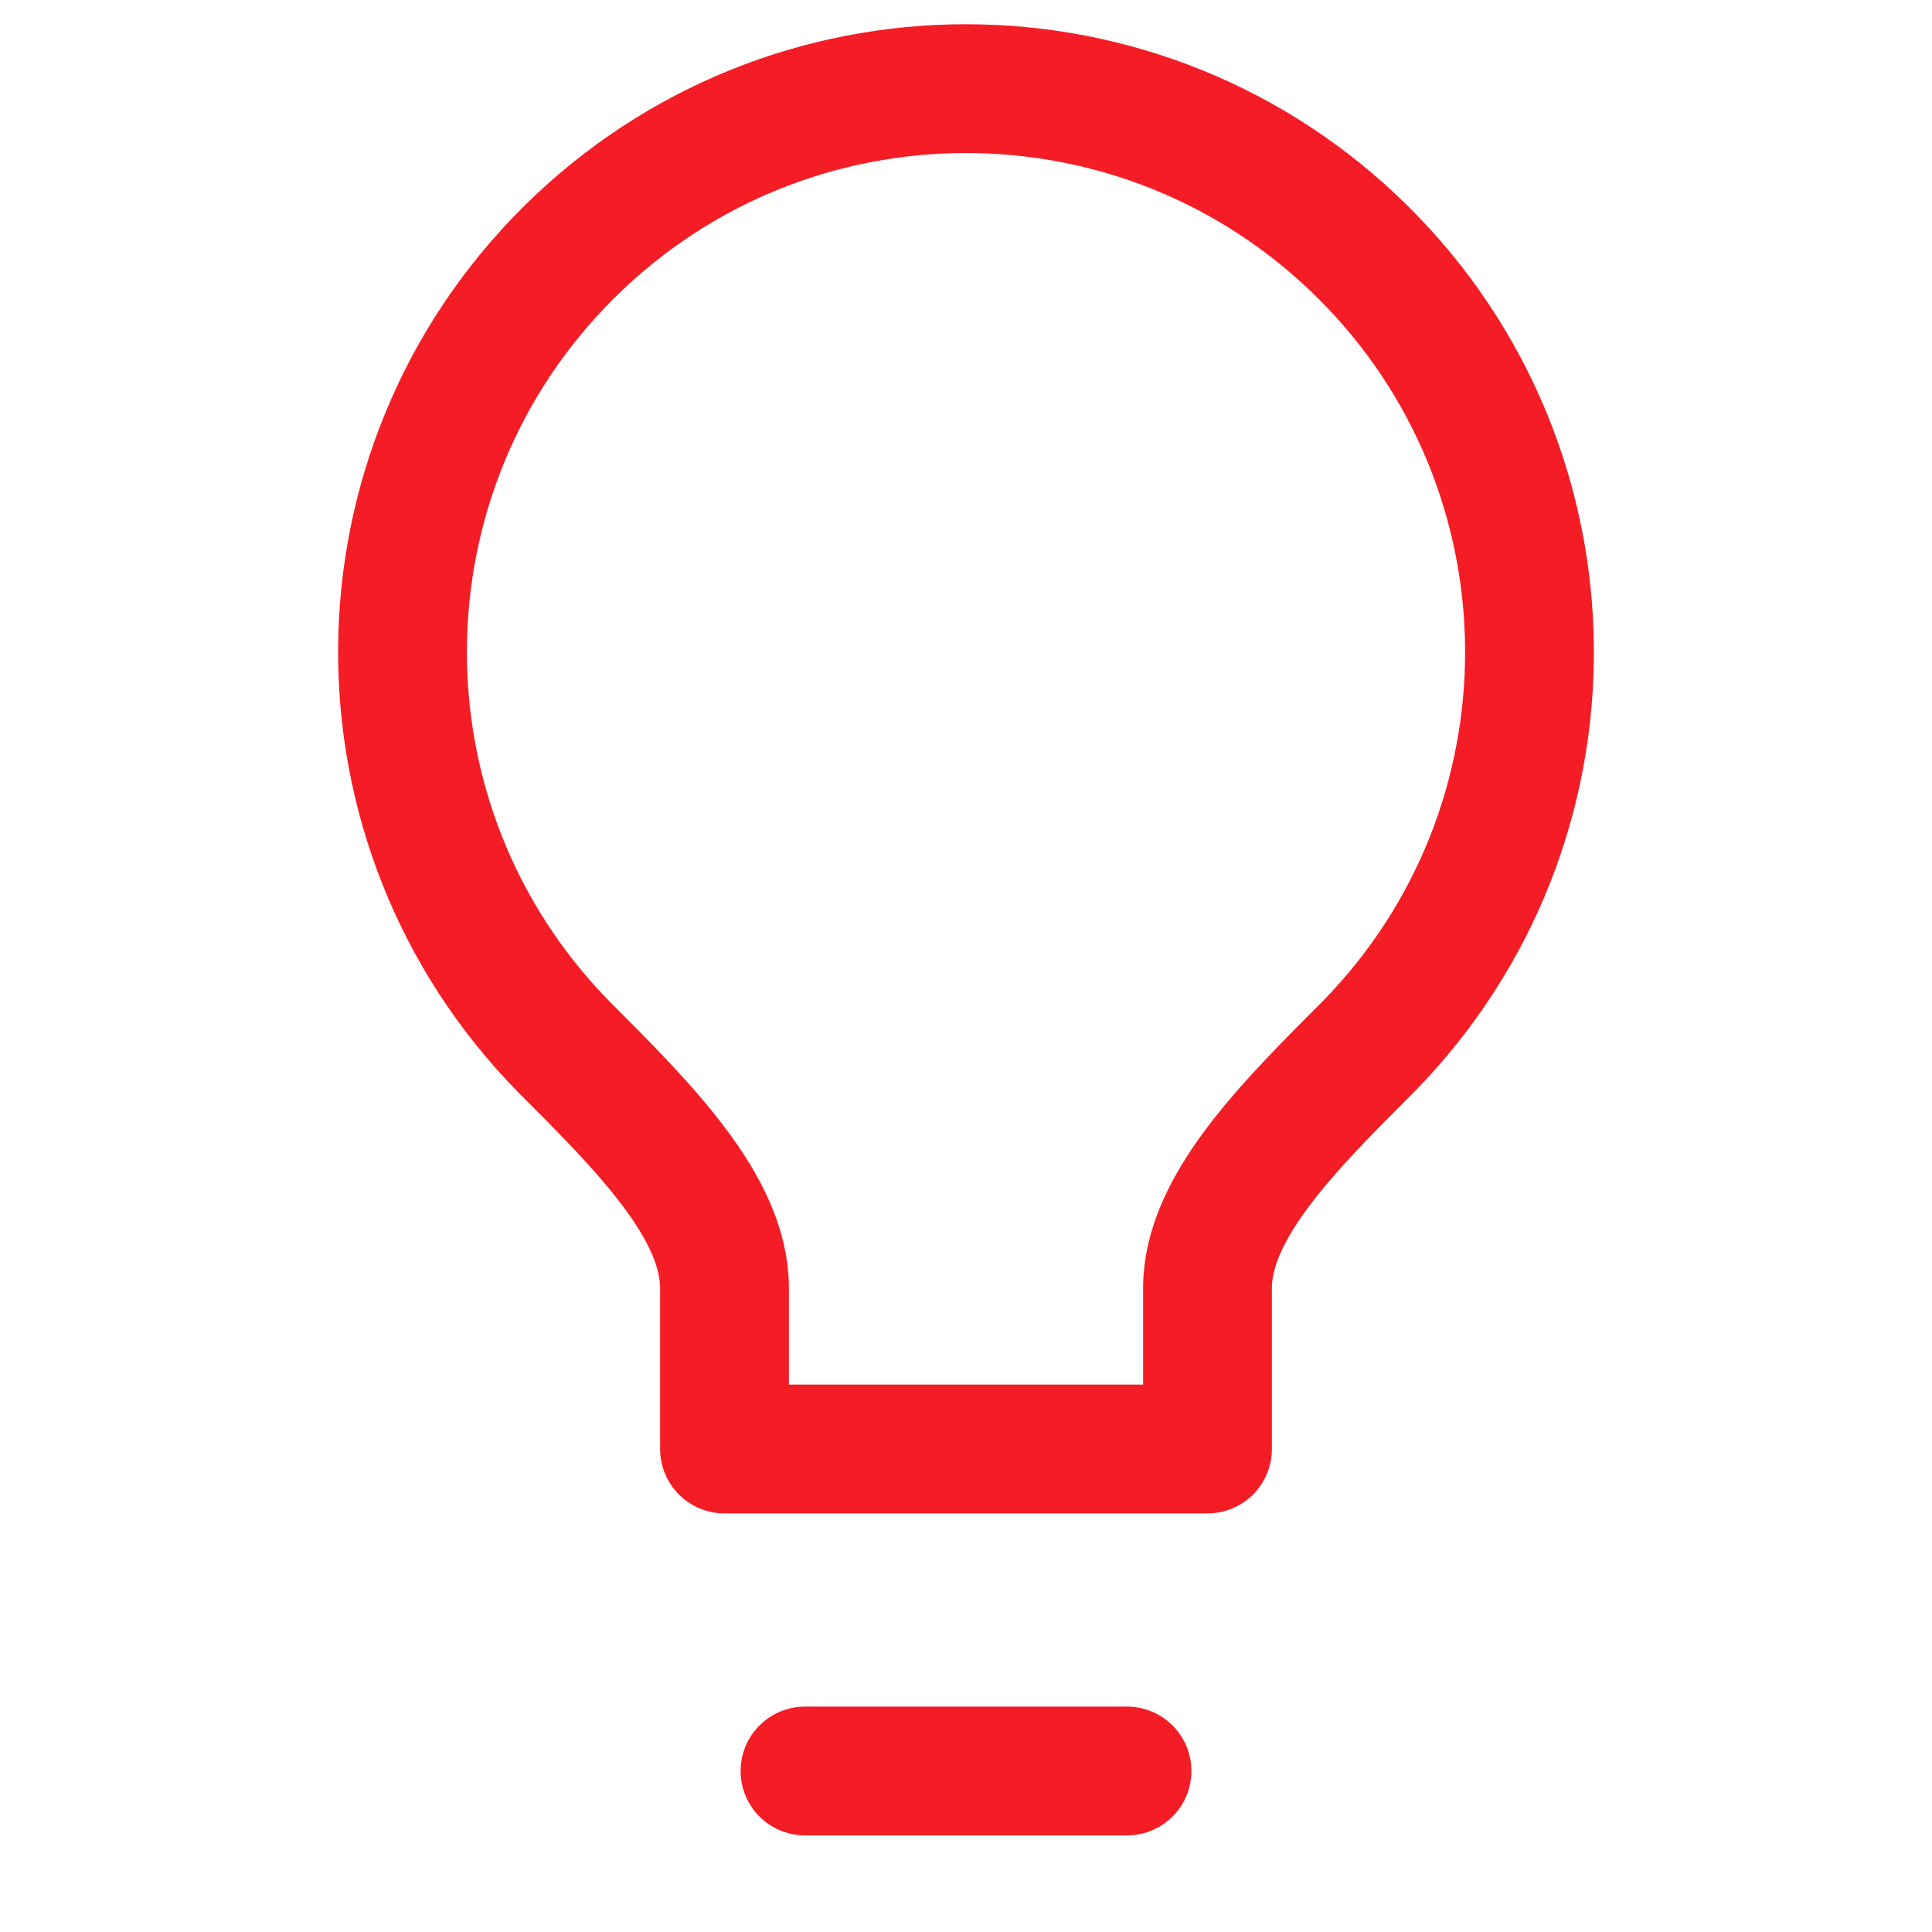
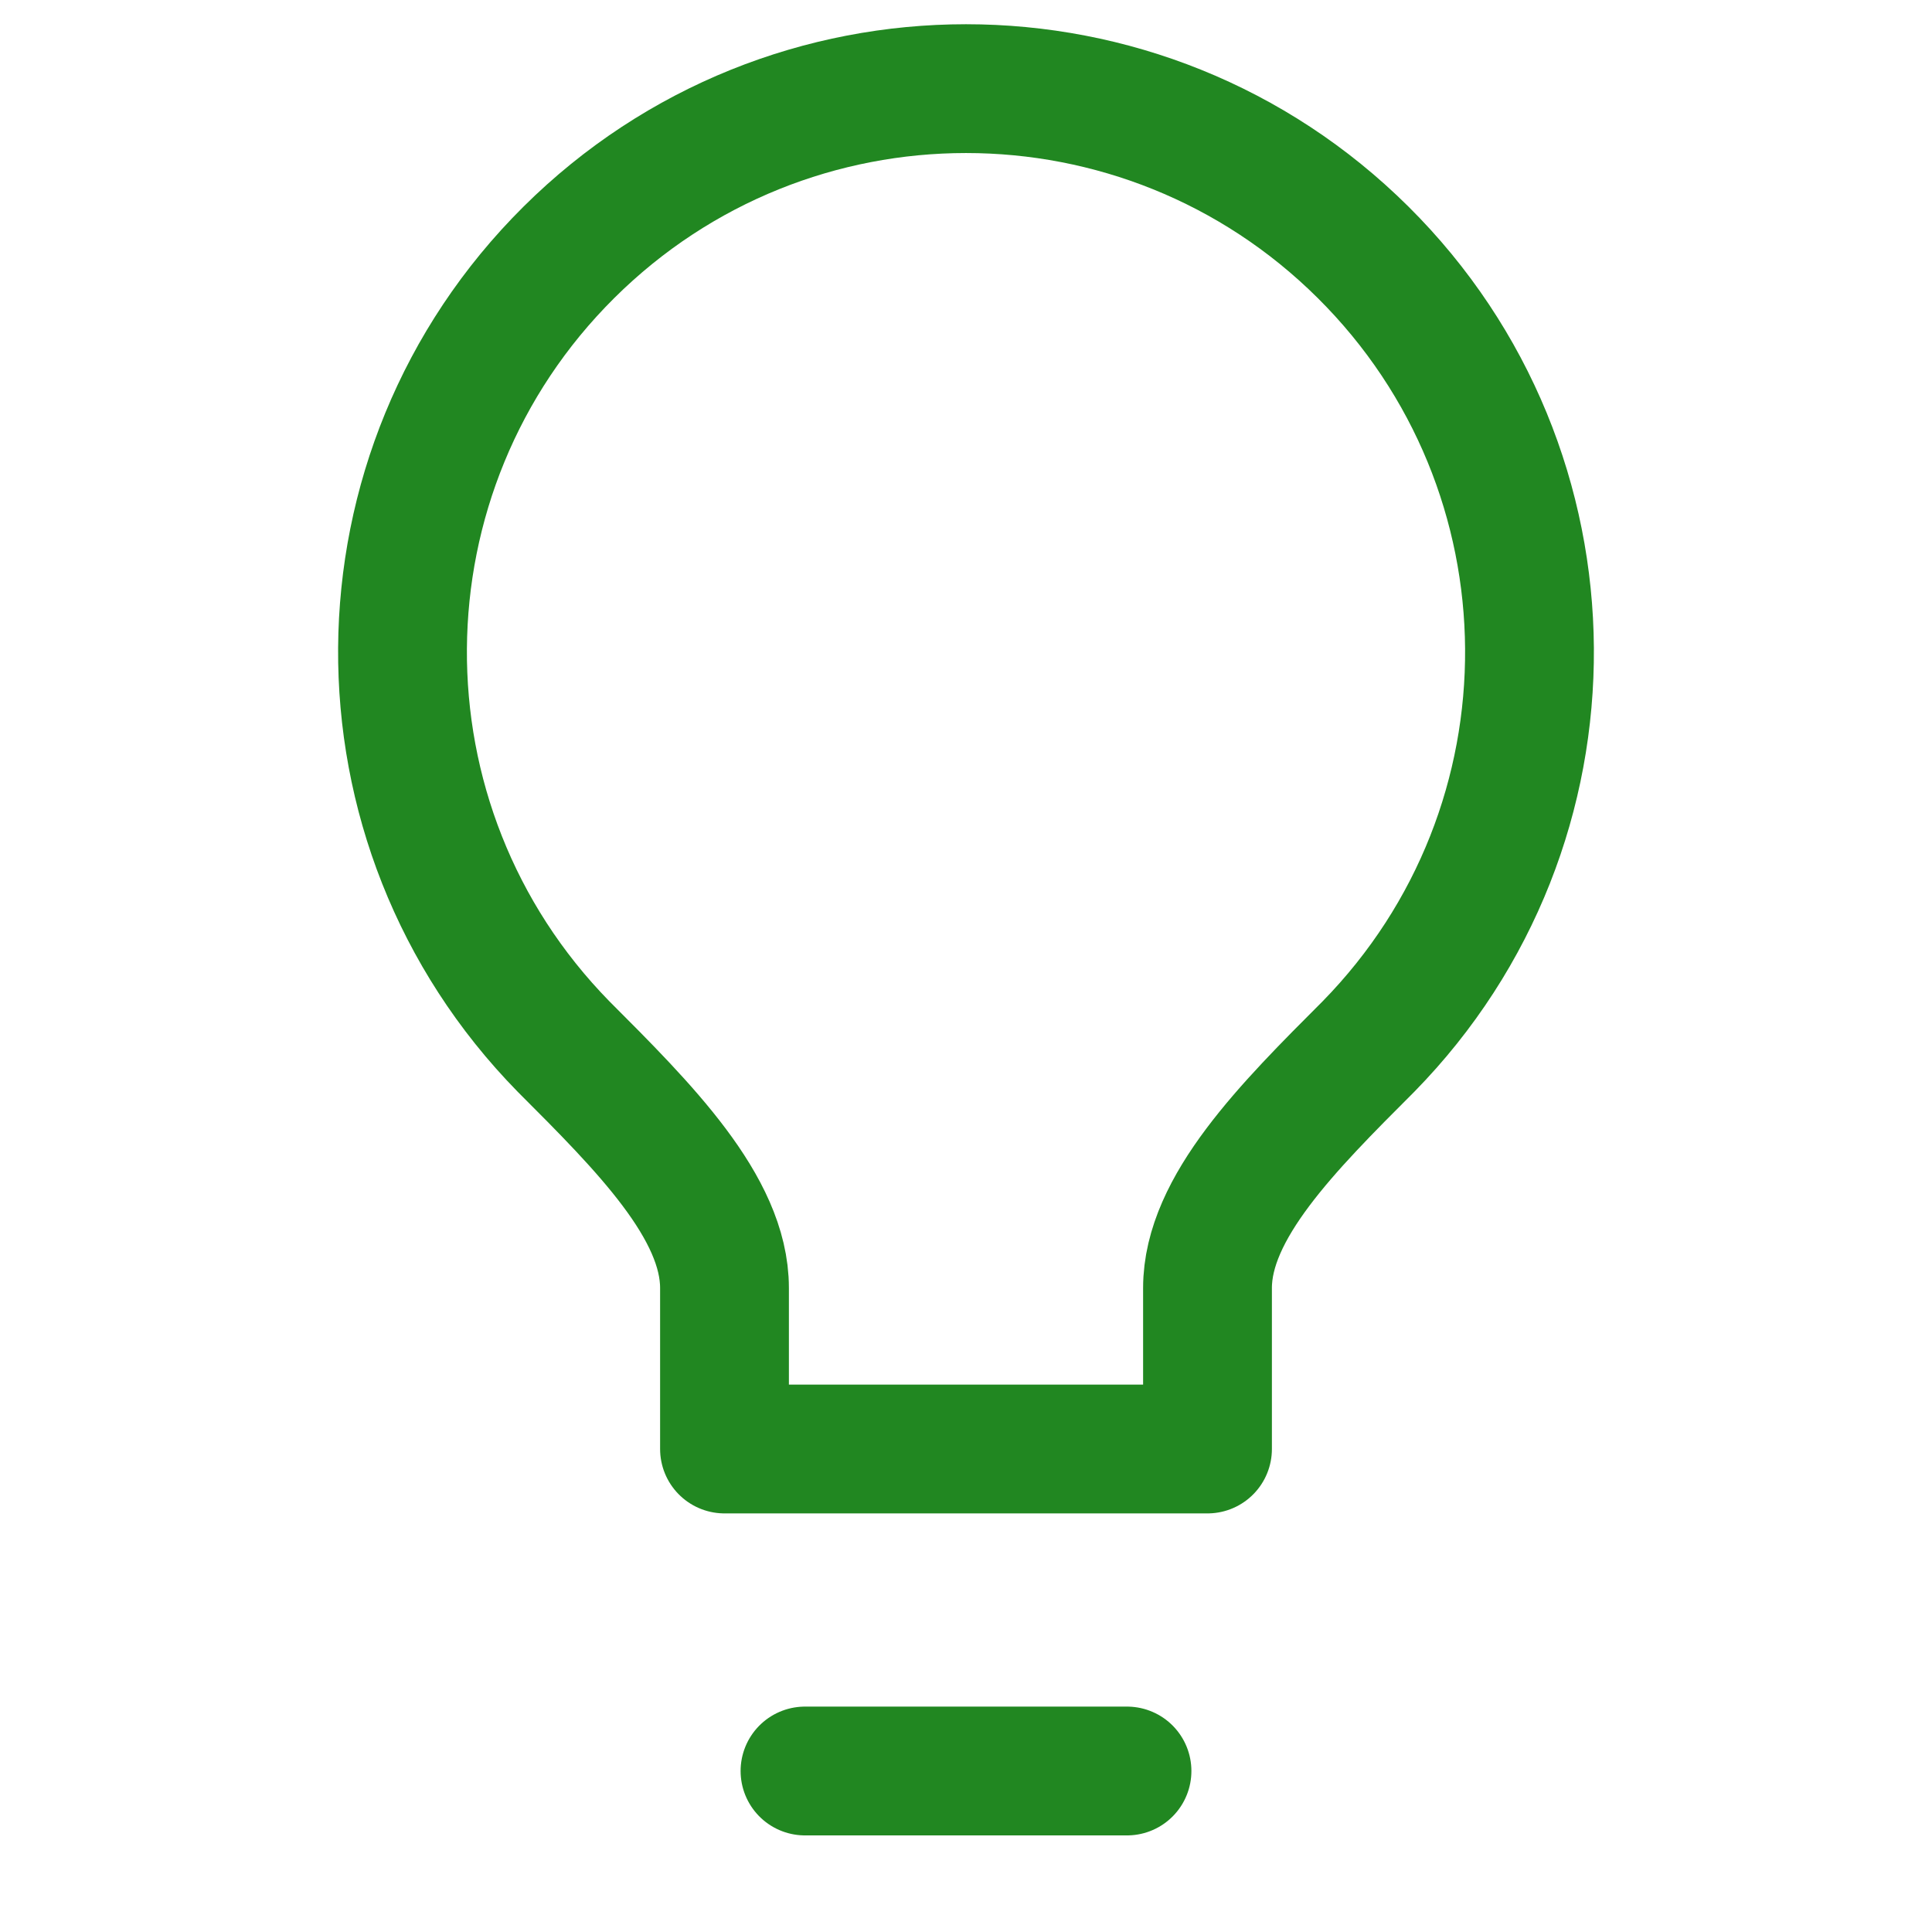
- <svg xmlns="http://www.w3.org/2000/svg" viewBox="0 0 24 24" fill="none" stroke="#f51d25" color="#f51d25" stroke-width="1.6" stroke-linecap="round" stroke-linejoin="round">
+ <svg xmlns="http://www.w3.org/2000/svg" viewBox="0 0 24 24" fill="none" stroke="#218721" color="#218721" stroke-width="1.6" stroke-linecap="round" stroke-linejoin="round">
  <path d="M9 18h6M10 22h4M9 18v-2c0-1-1-2-2-3a7 7 0 1 1 10 0c-1 1-2 2-2 3v2" />
</svg>
